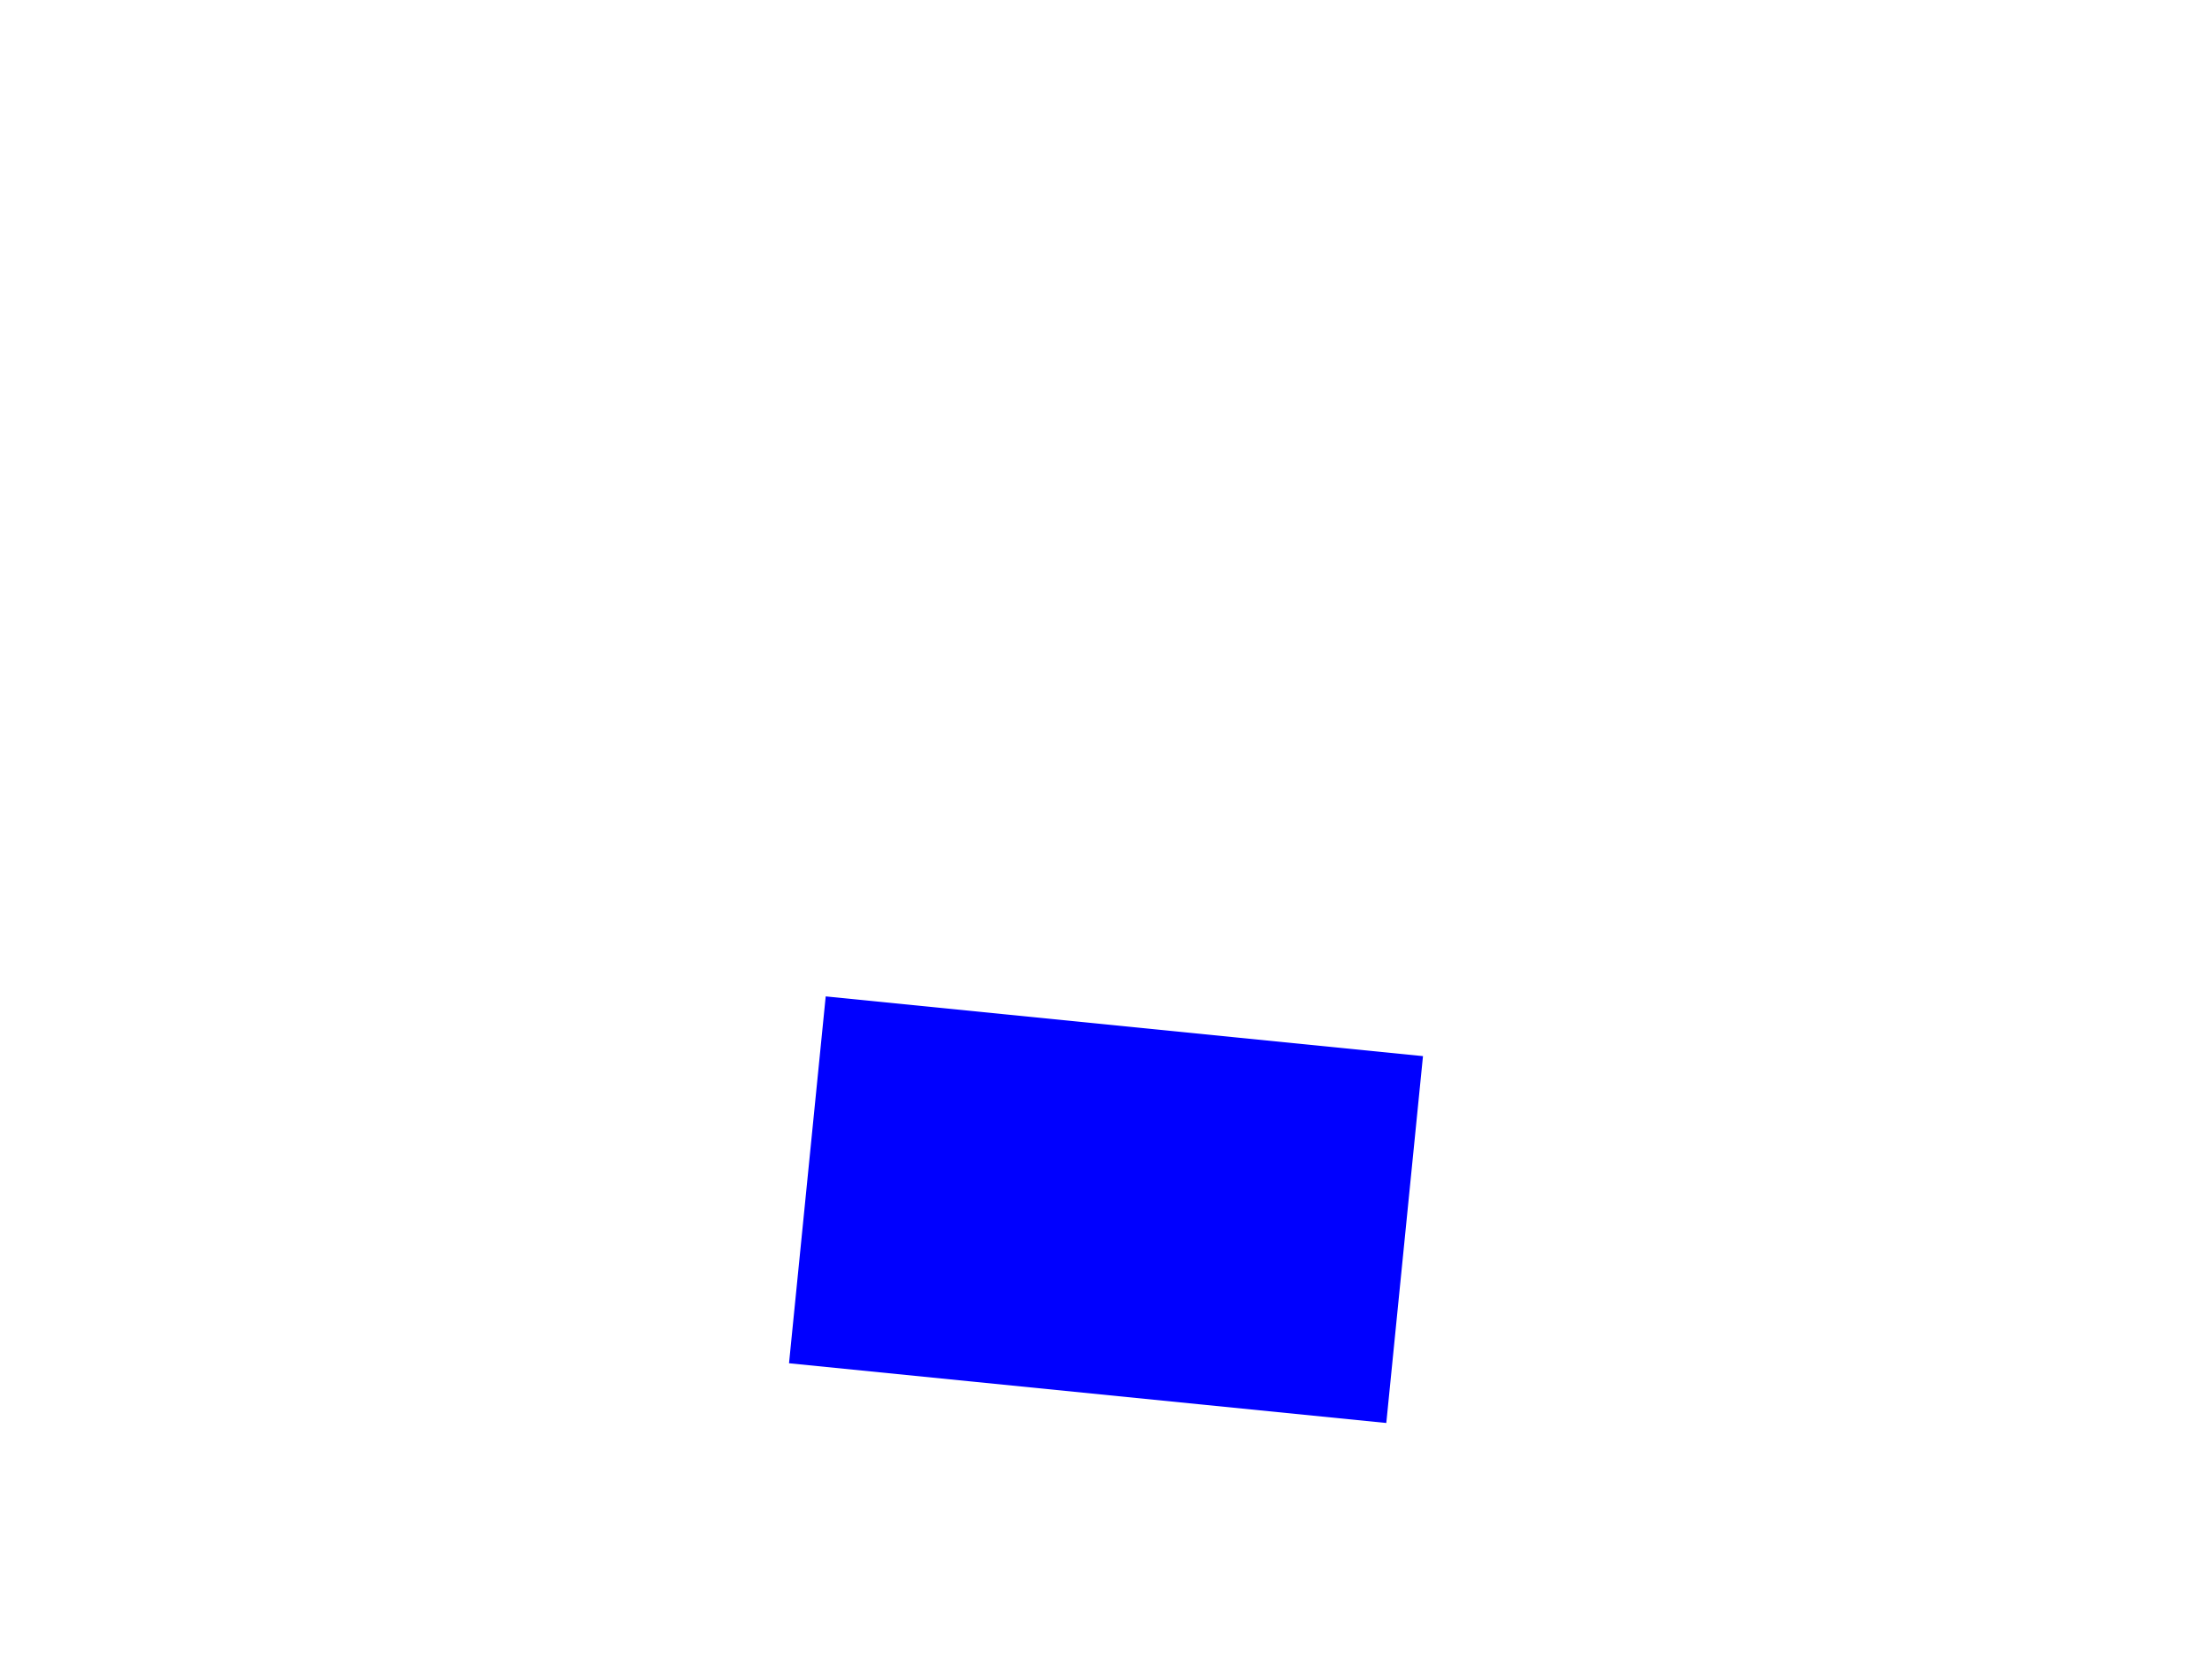
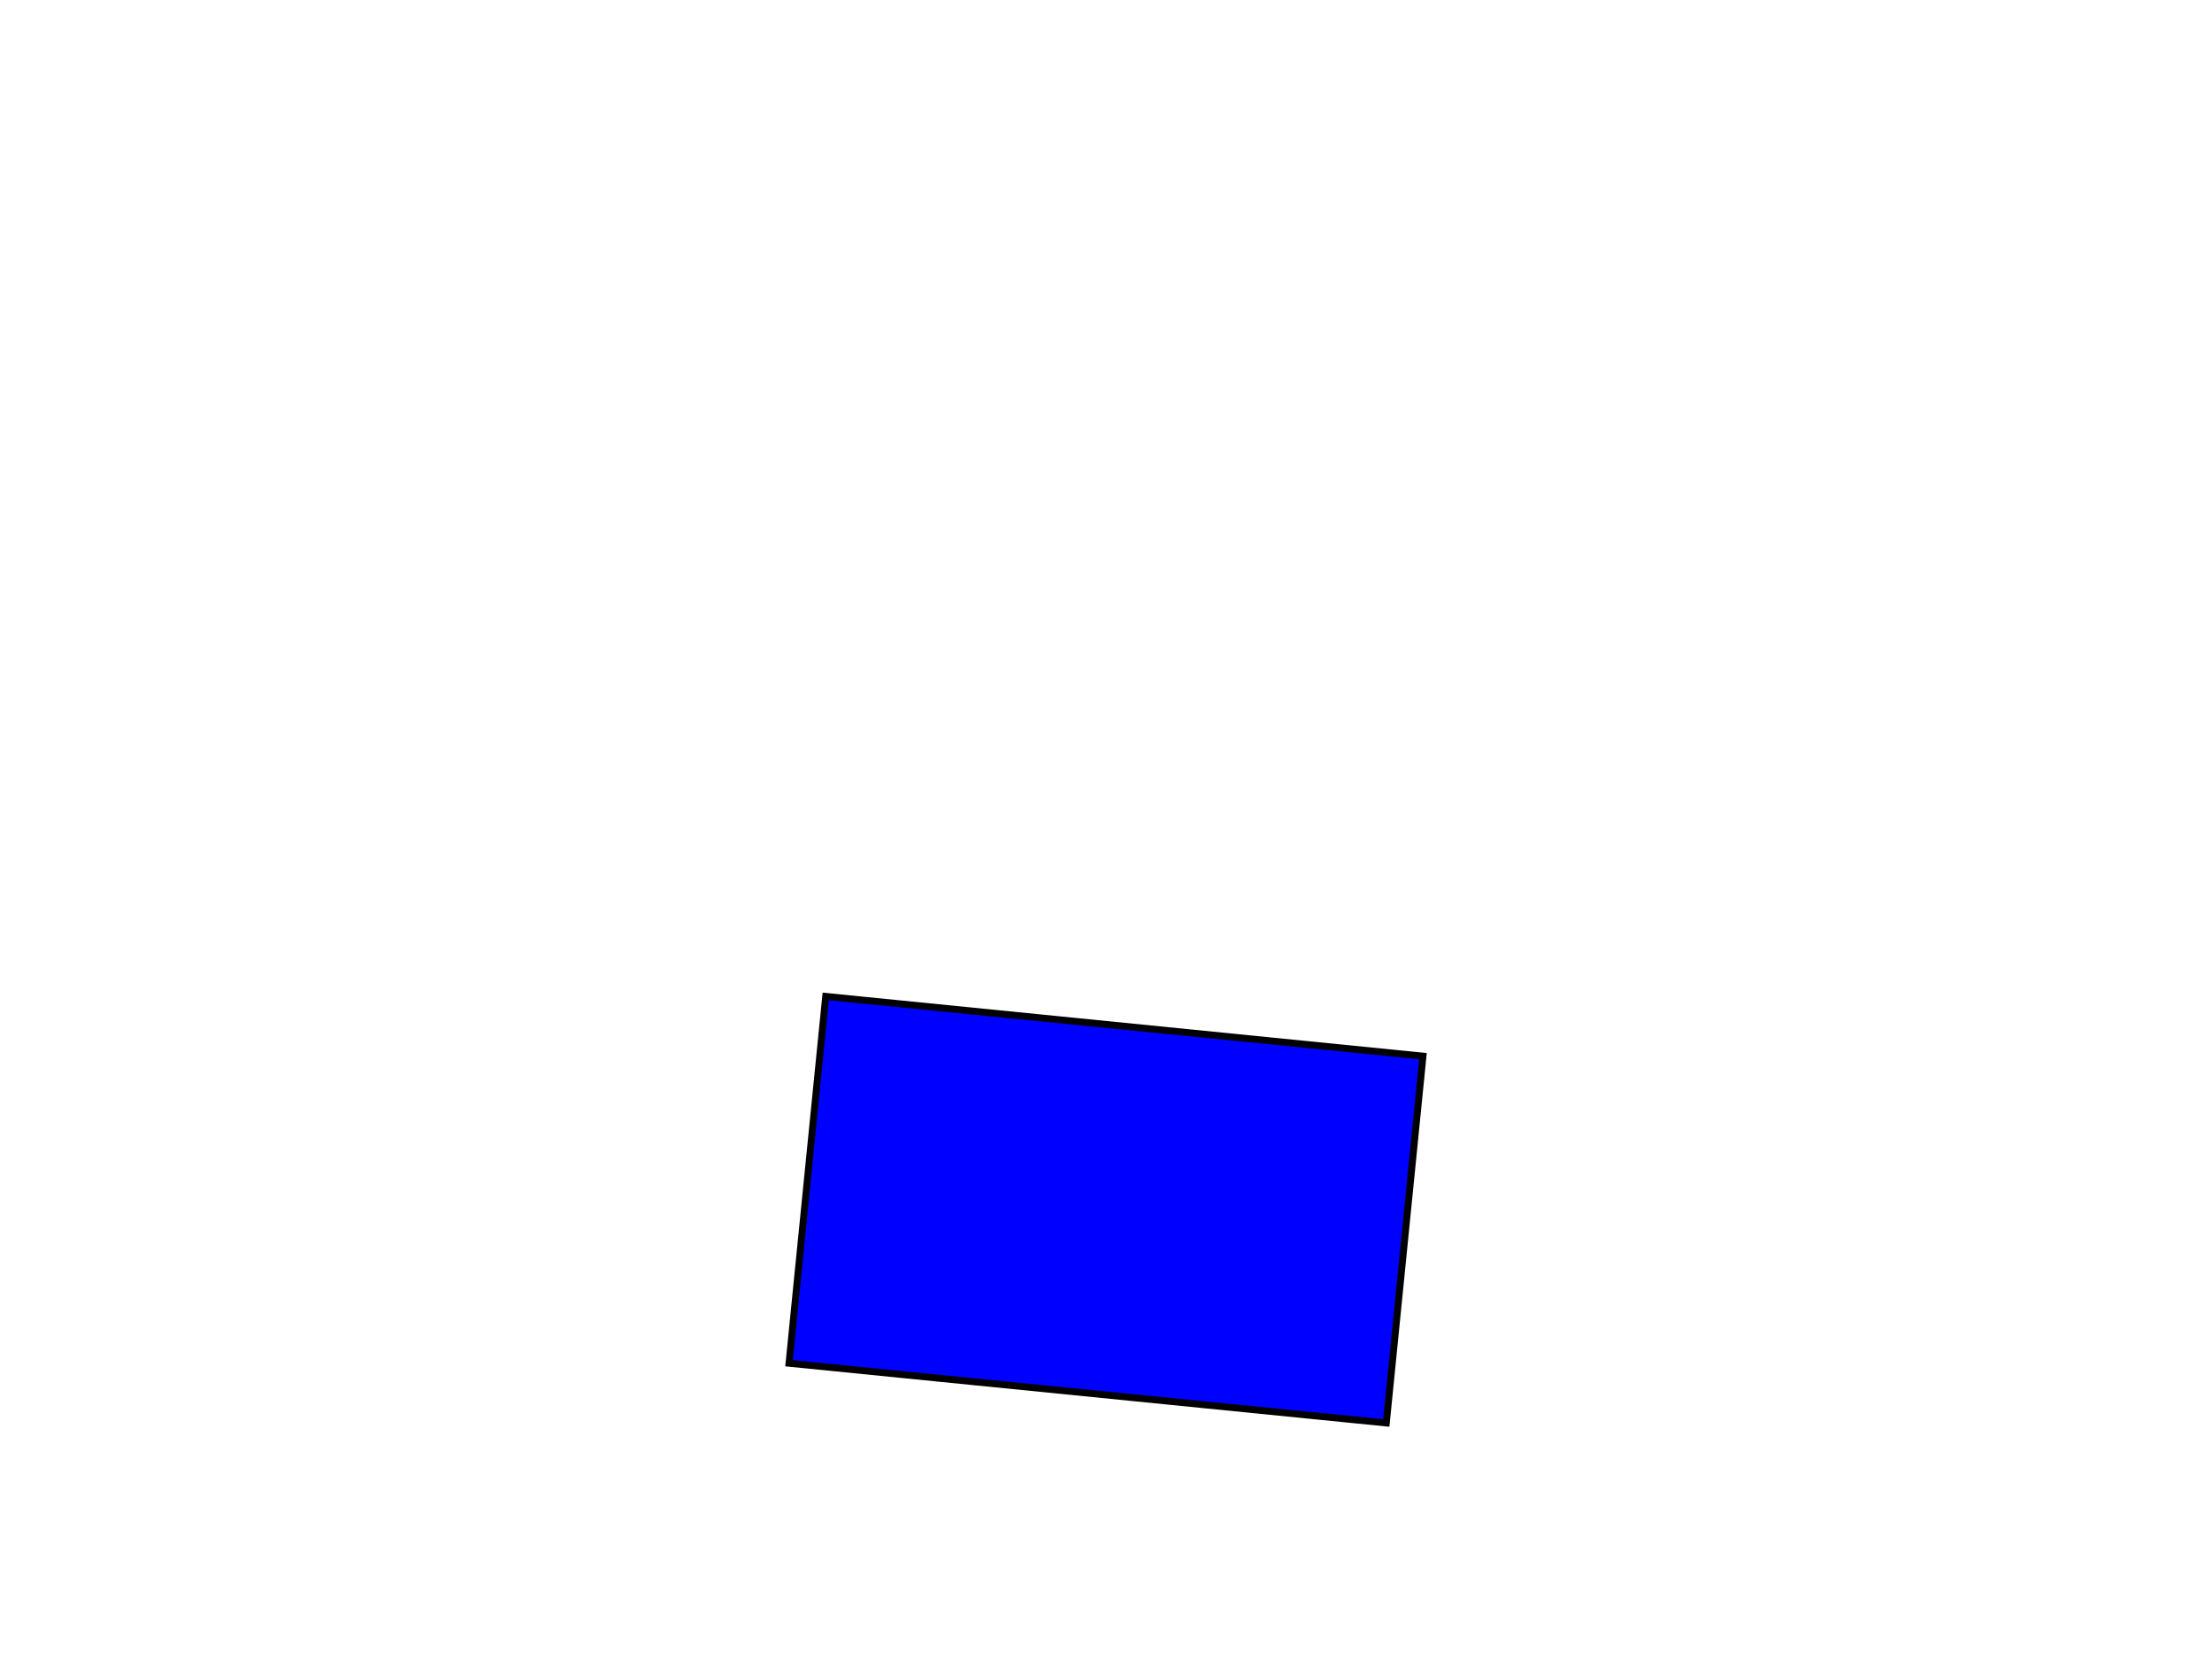
<svg xmlns="http://www.w3.org/2000/svg" xmlns:html="http://www.w3.org/1999/xhtml" viewBox="0 0 480 360">
-   <g id="testmeta">
-     <html:link rel="author" title="Skef Iterum" href="https://github.com/skef/" />
-   </g>
-   <g id="test-body-reference">
-     <path stroke="none" fill="blue" d="M219.021 220.2l50 5l39.764 3.977l-7.961 79.607l-39.844 -3.984l-50 -5l-39.764 -3.977l7.961 -79.607z" />
-   </g>
+   <html:link rel="author" title="Skef Iterum" href="https://github.com/skef/" />
+   <path stroke="black" stroke-width="1.5" fill="blue" d="M219.021 220.2l50 5l39.764 3.977l-7.961 79.607l-39.844 -3.984l-50 -5l-39.764 -3.977l7.961 -79.607z" />
</svg>
